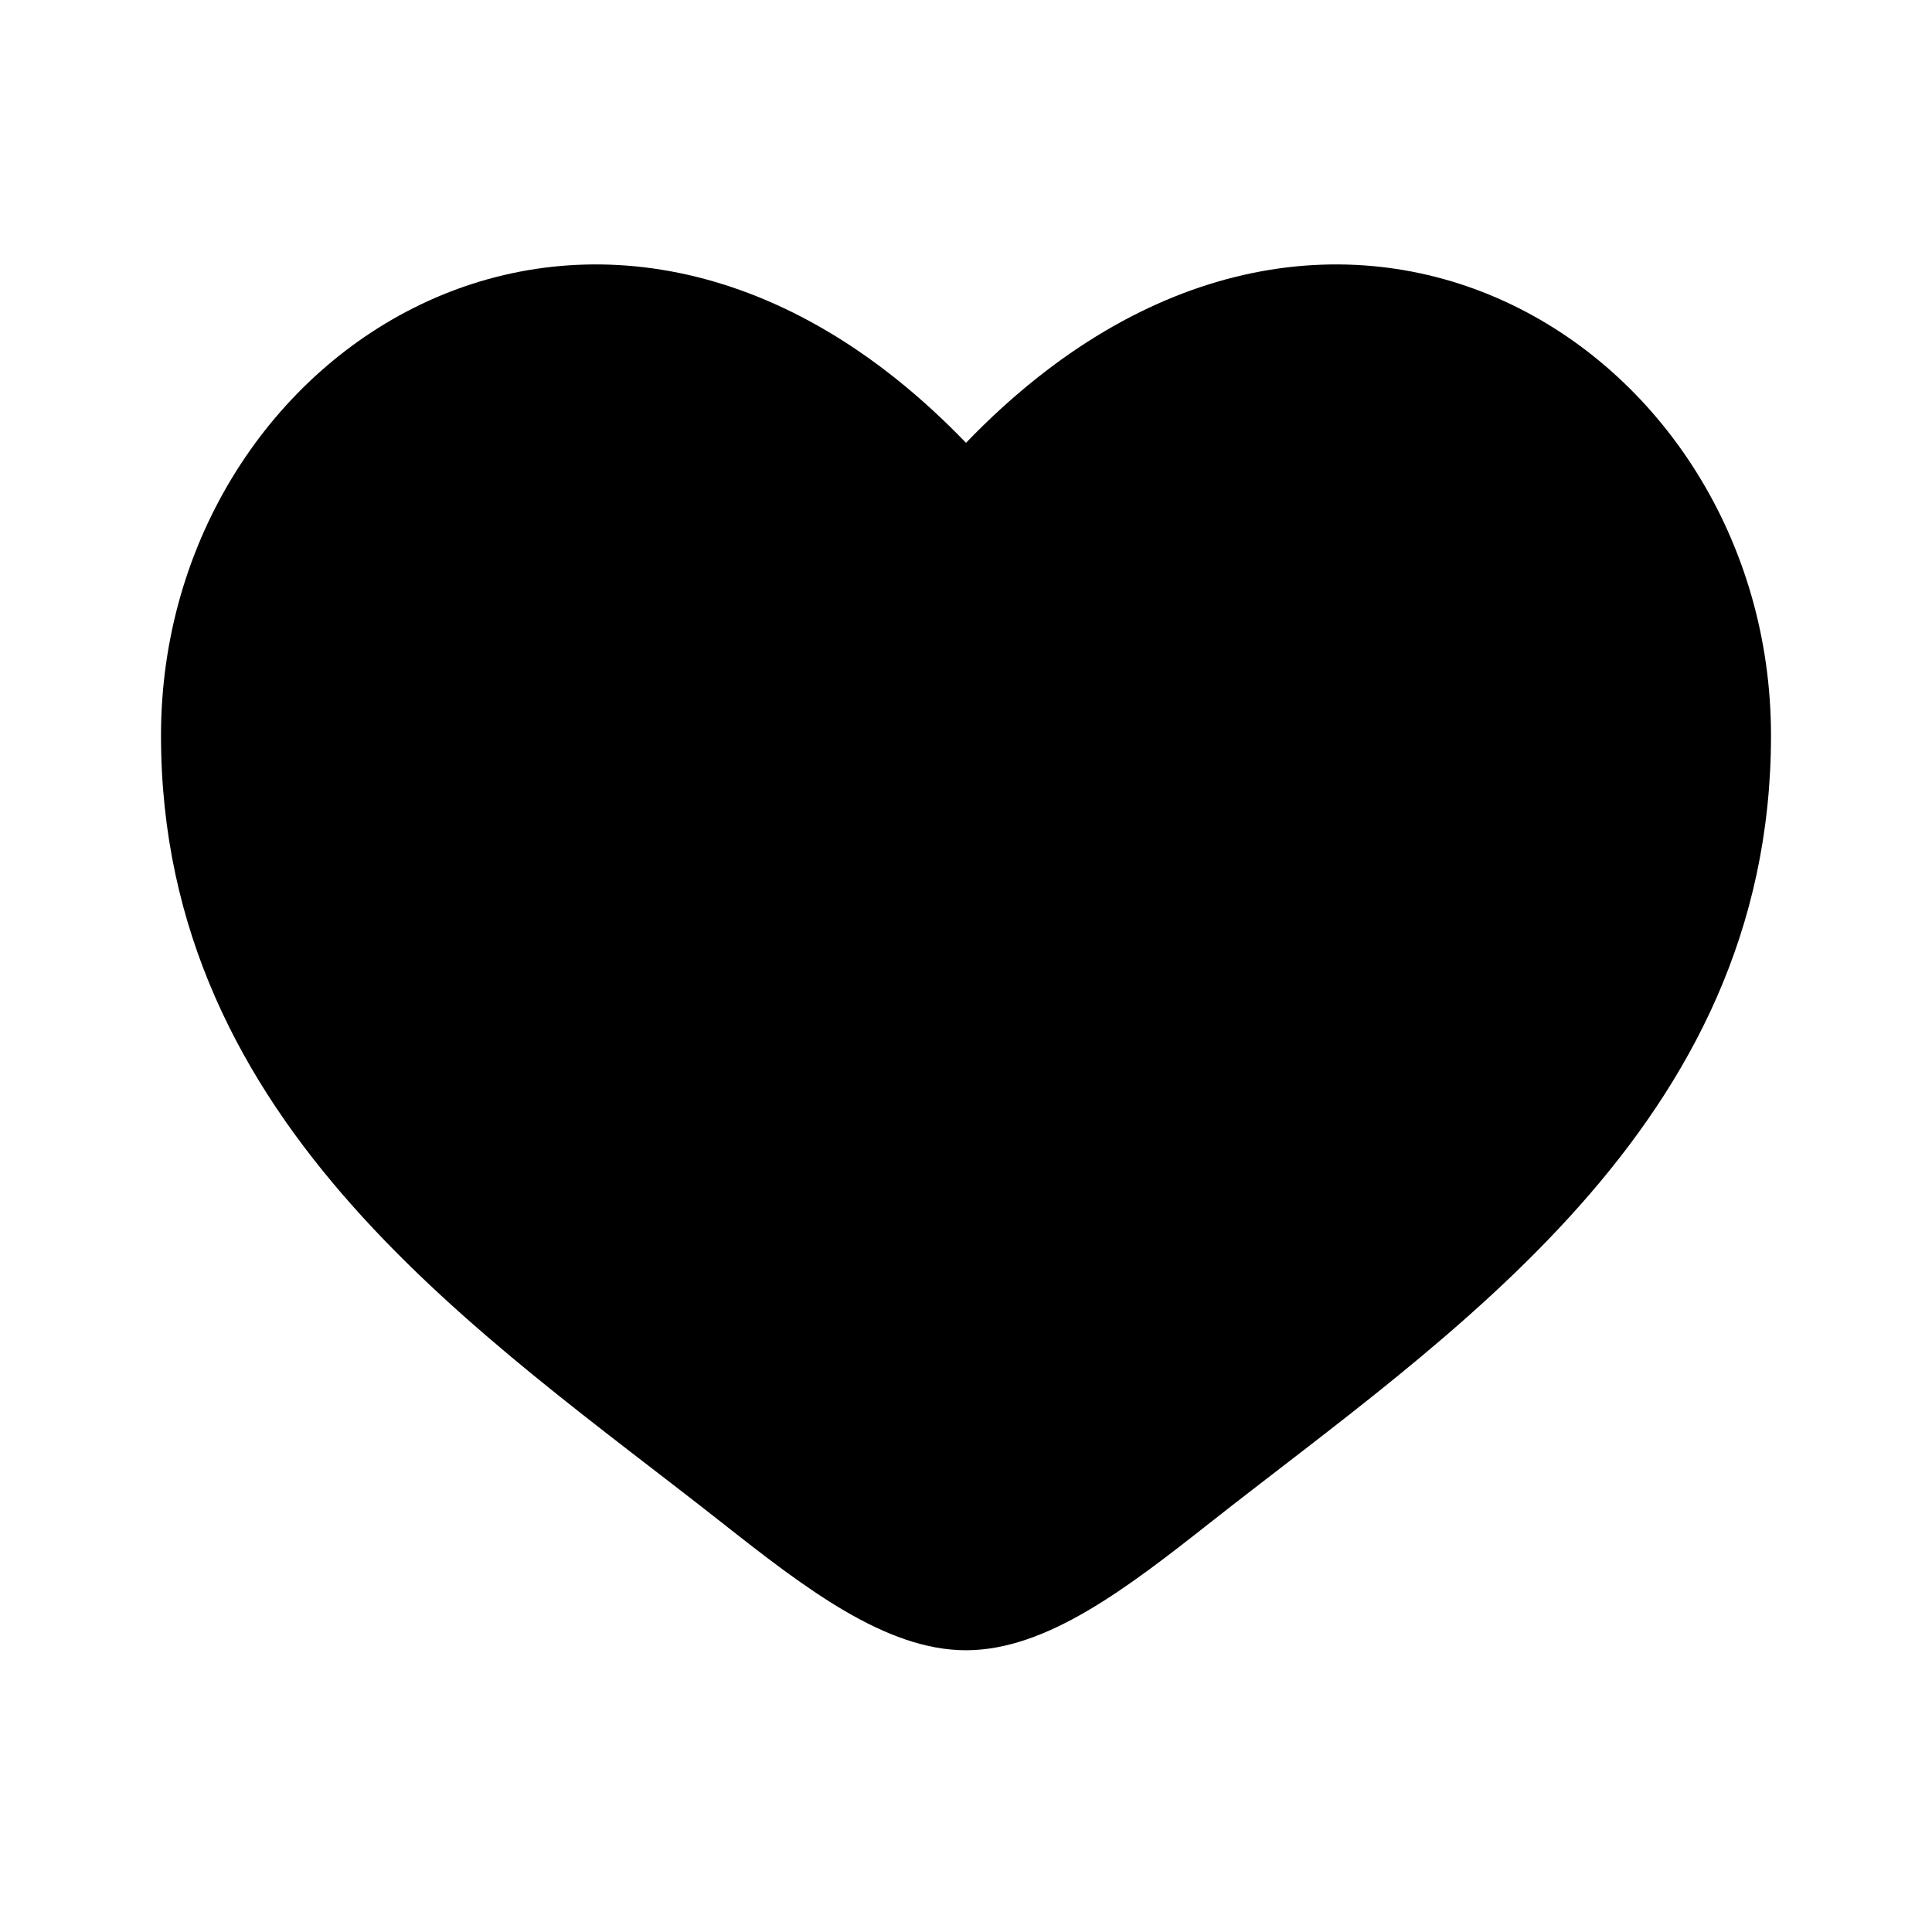
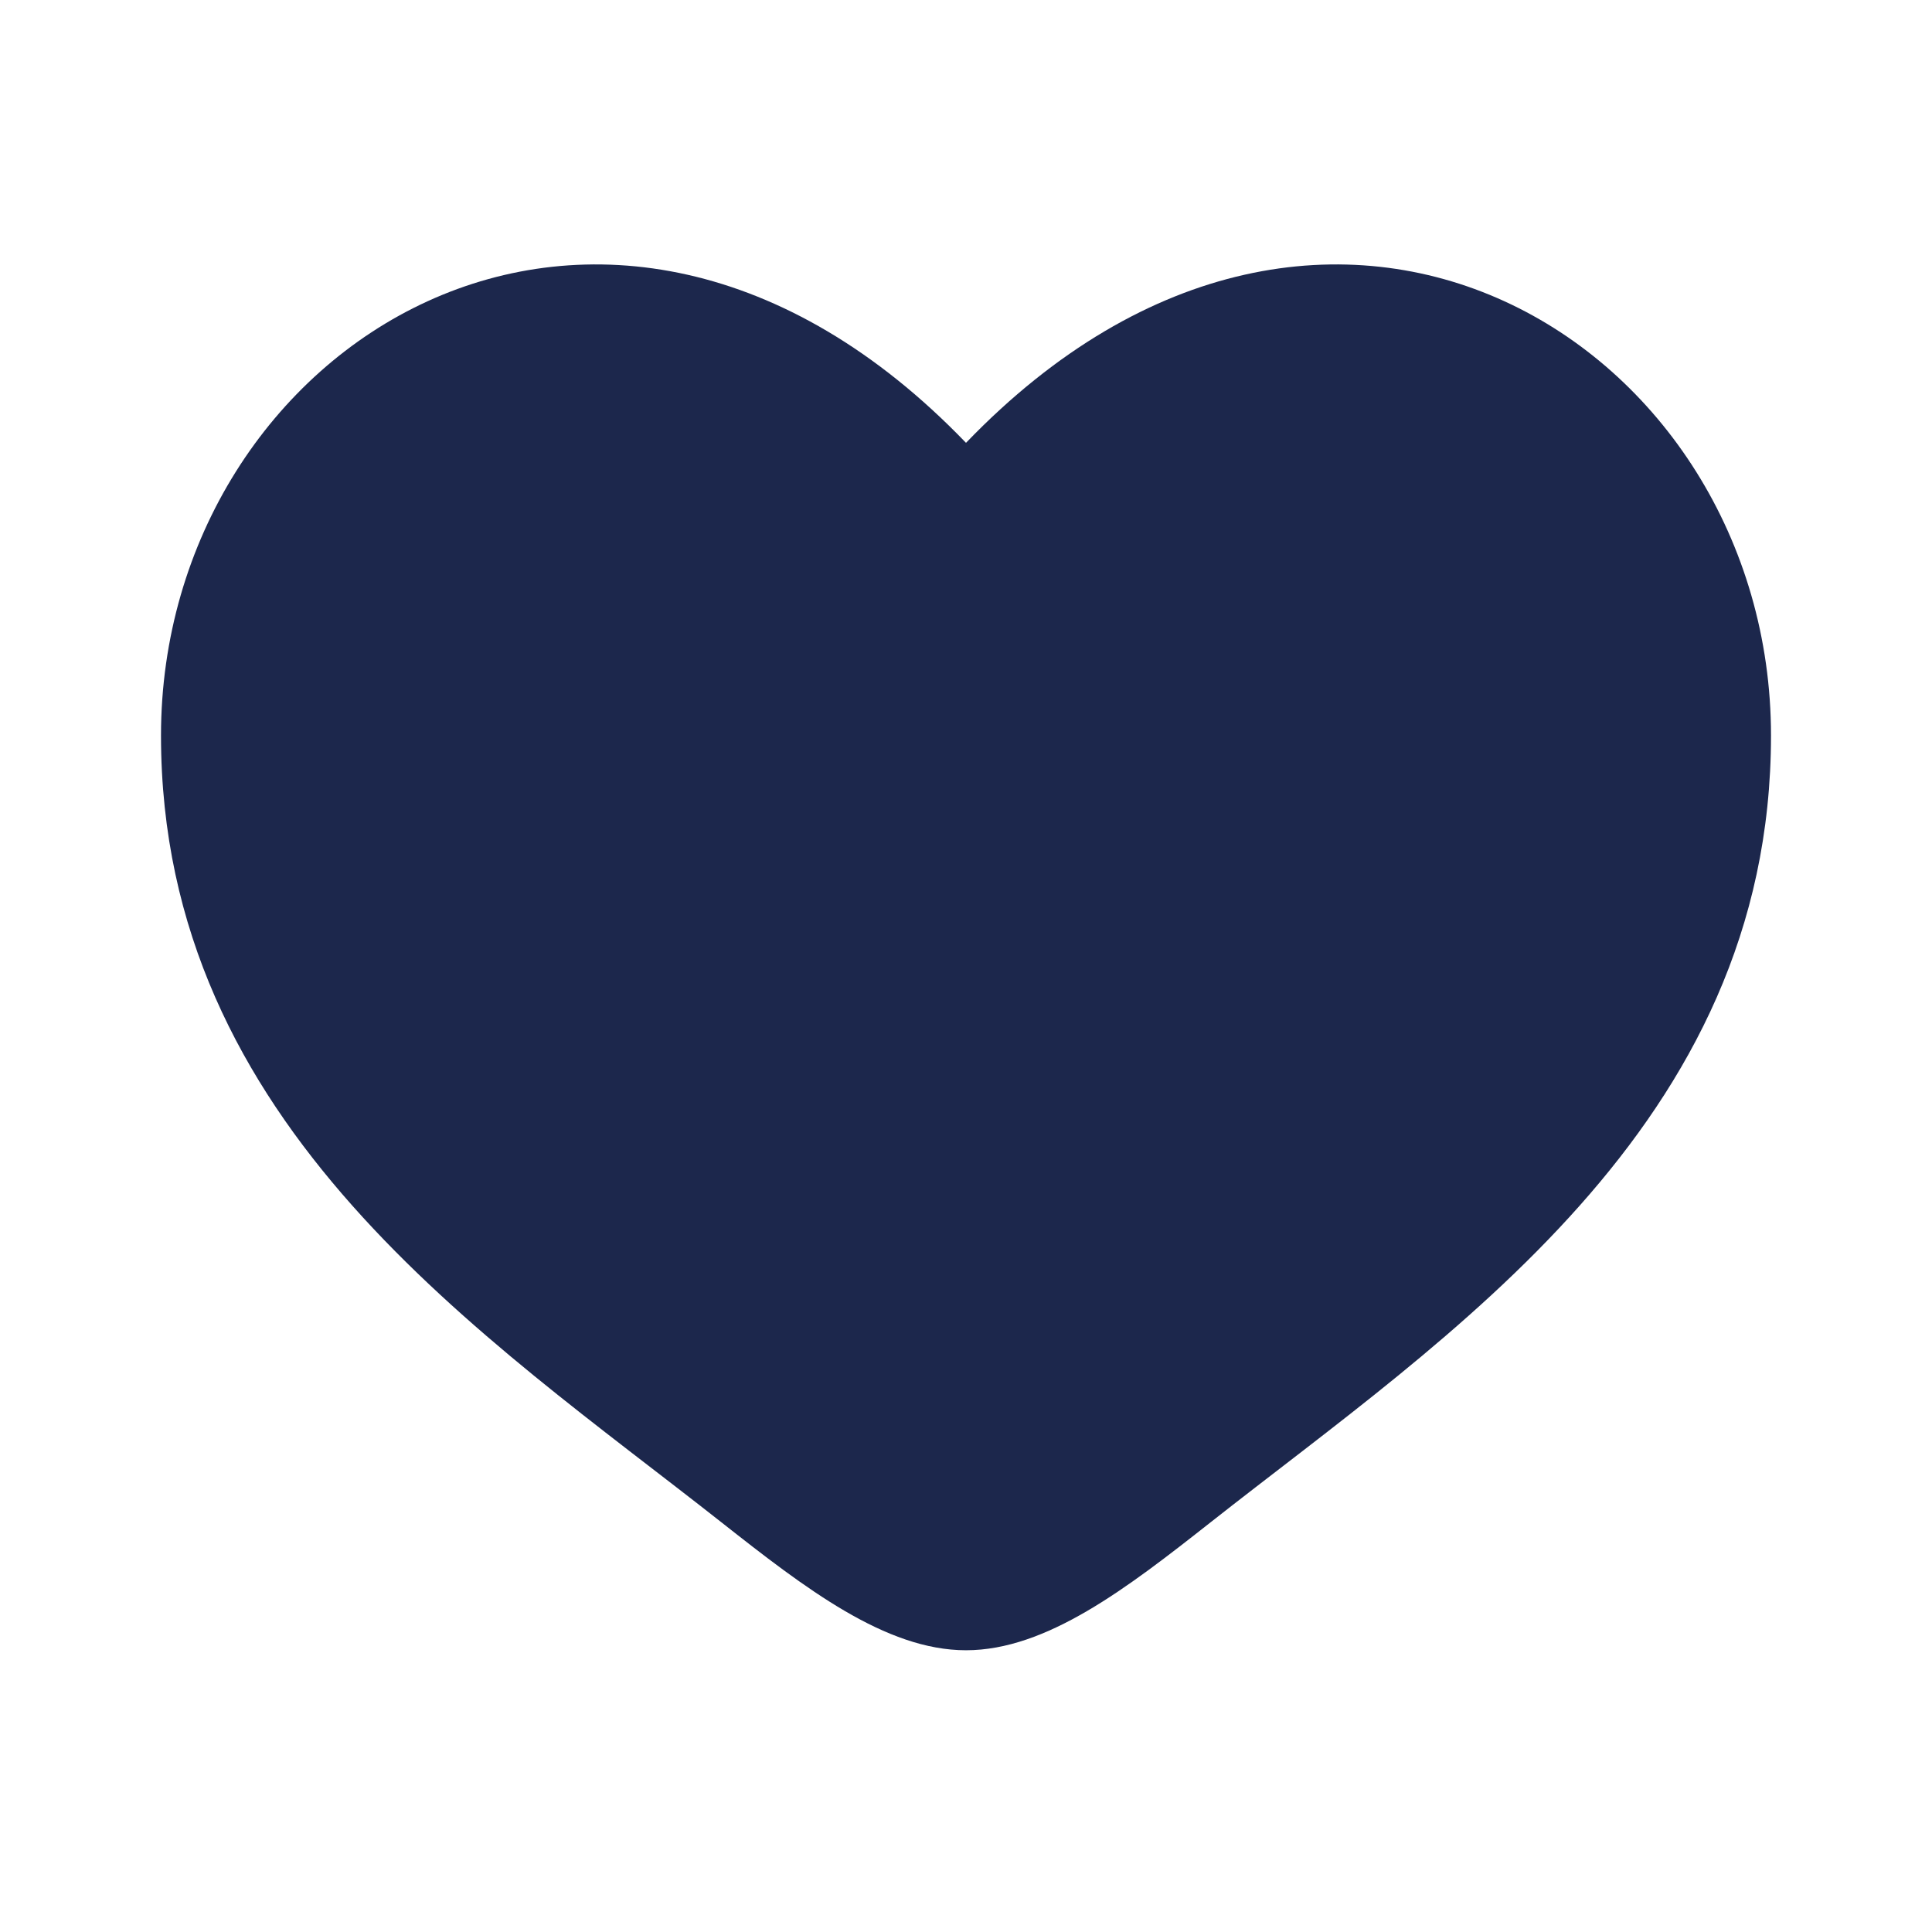
<svg xmlns="http://www.w3.org/2000/svg" width="800px" height="800px" viewBox="0 0 24 24" fill="none">
-   <g id="SVGRepo_bgCarrier" stroke-width="0" />
-   <g id="SVGRepo_tracerCarrier" stroke-linecap="round" stroke-linejoin="round" />
-   <g id="SVGRepo_iconCarrier">
-     <path d="M2 9.137C2 14 6.019 16.591 8.962 18.911C10 19.729 11 20.5 12 20.5C13 20.5 14 19.729 15.038 18.911C17.981 16.591 22 14 22 9.137C22 4.274 16.5 0.825 12 5.501C7.5 0.825 2 4.274 2 9.137Z" fill="#000" />
-   </g>
+   <path d="M2 9.137C2 14 6.019 16.591 8.962 18.911C10 19.729 11 20.5 12 20.5C13 20.5 14 19.729 15.038 18.911C17.981 16.591 22 14 22 9.137C22 4.274 16.5 0.825 12 5.501C7.5 0.825 2 4.274 2 9.137Z" fill="#1C274C" />
</svg>
